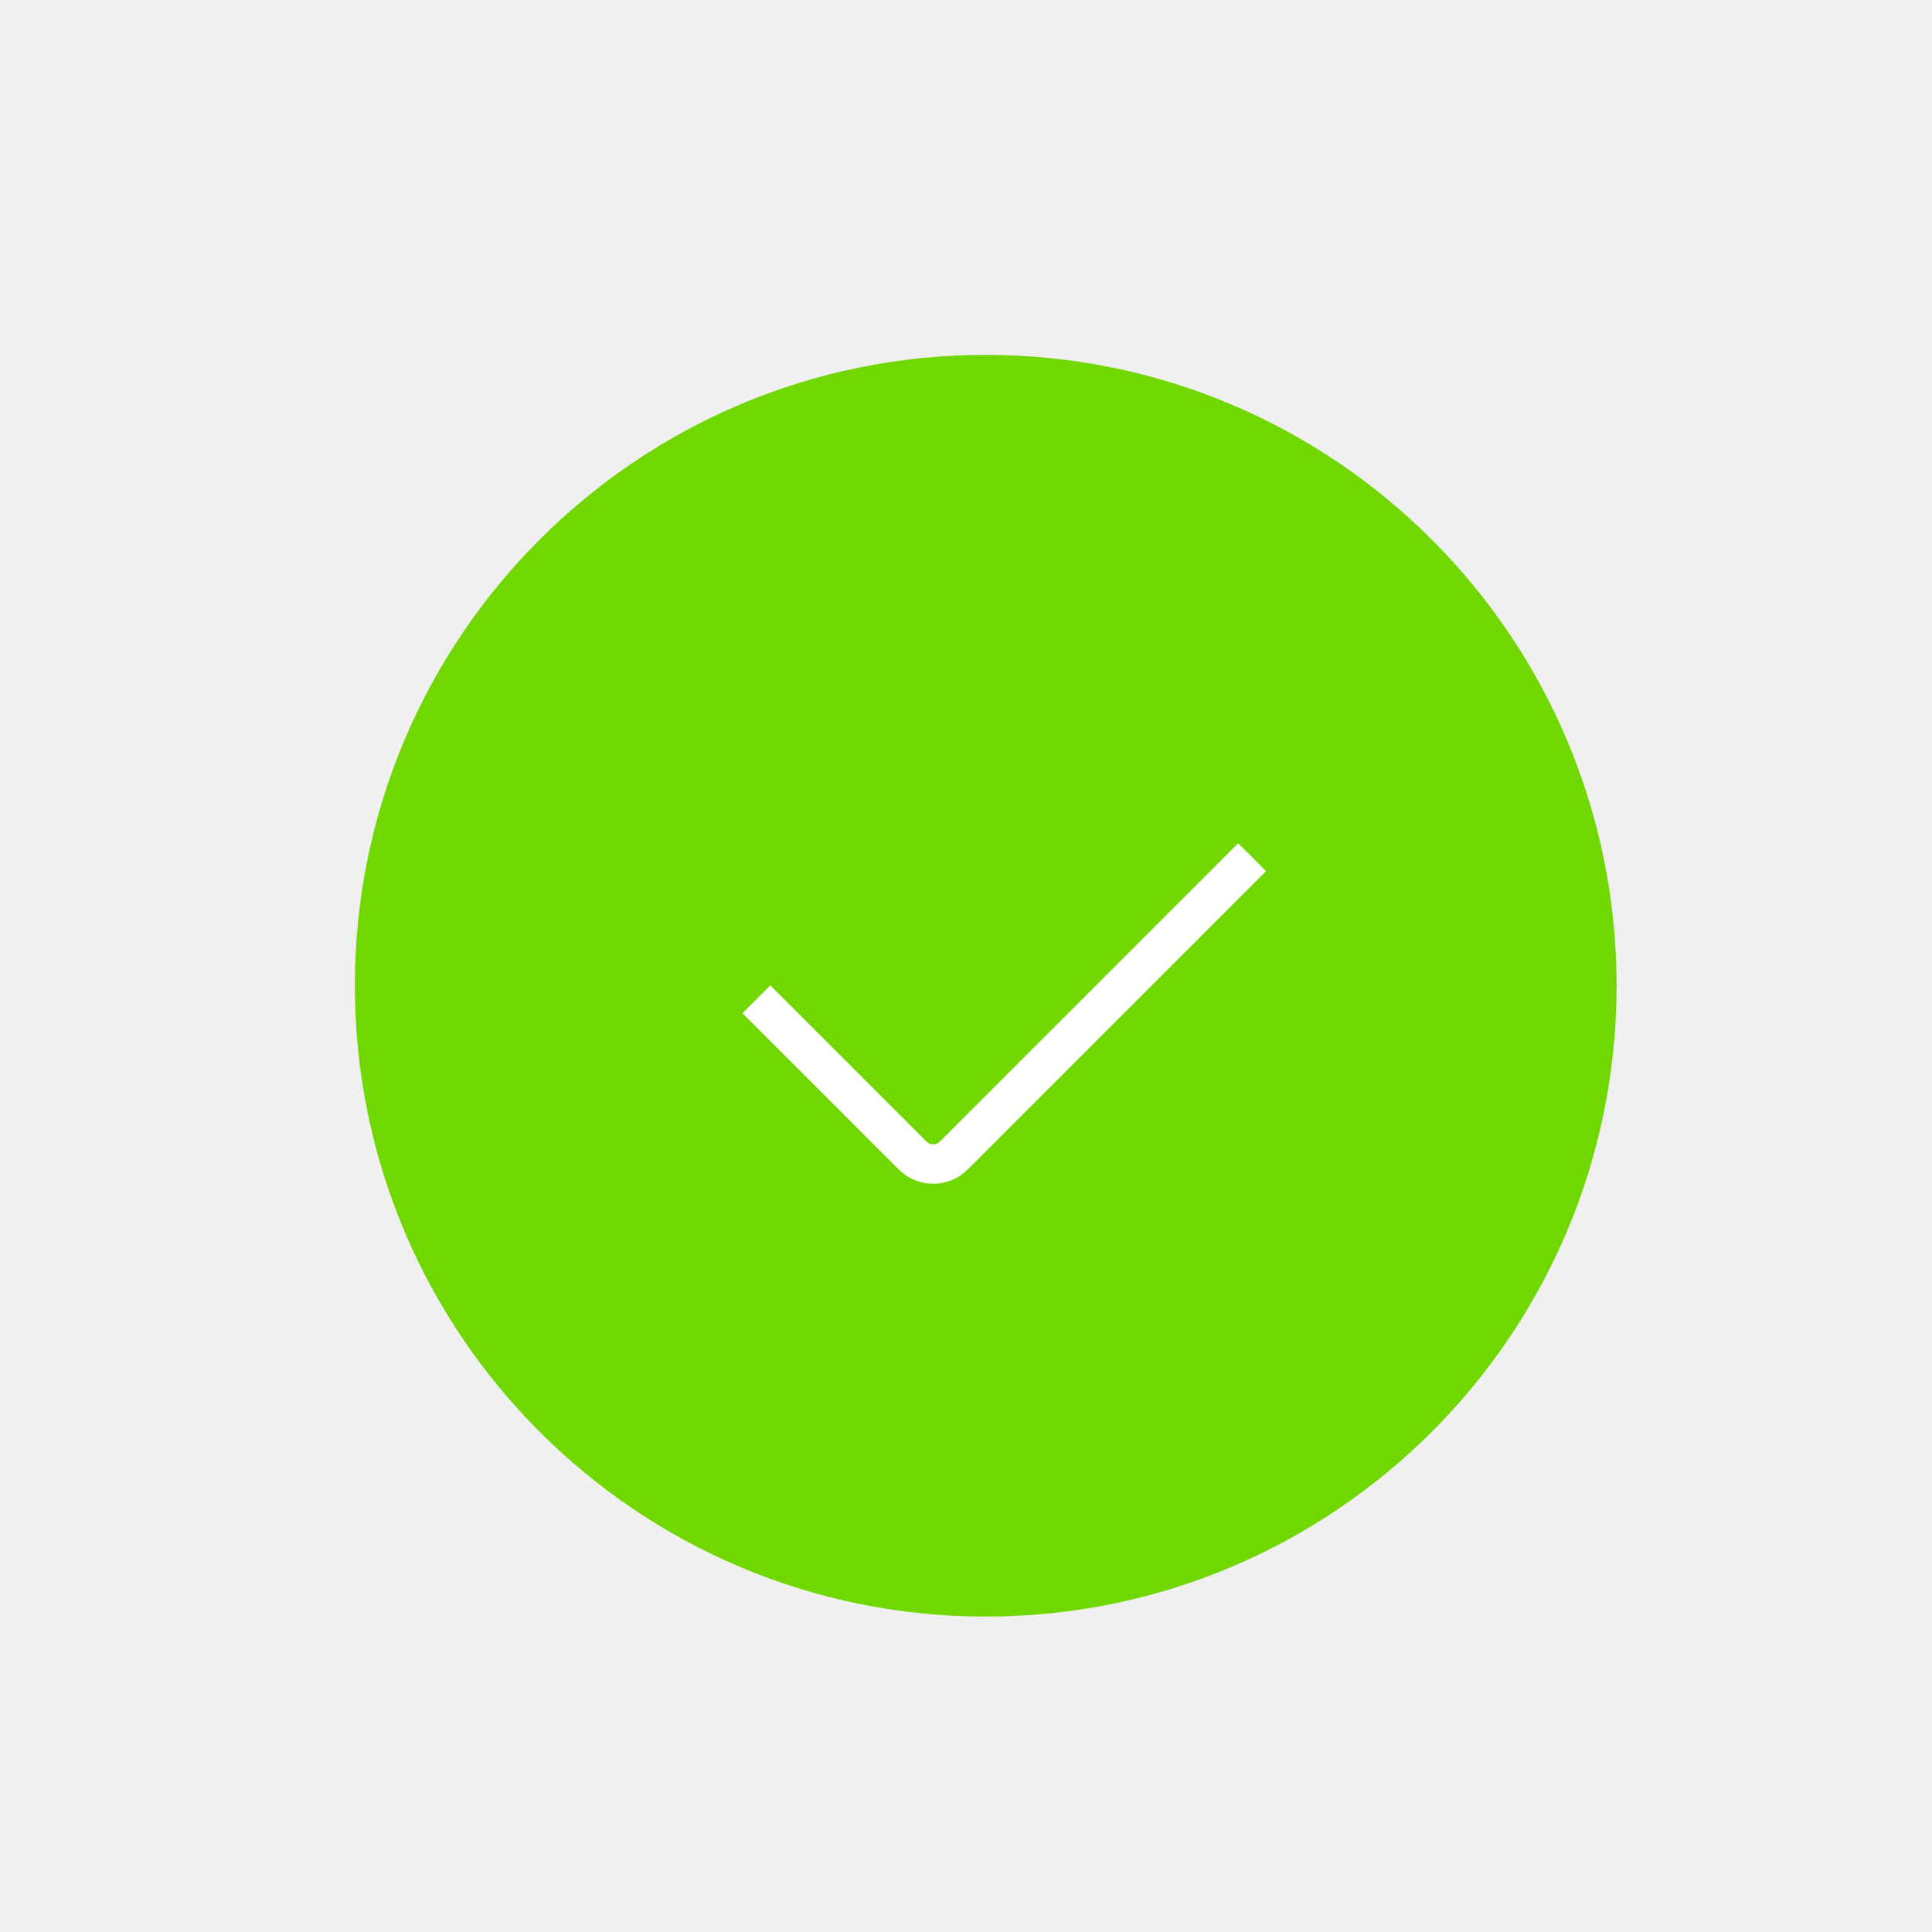
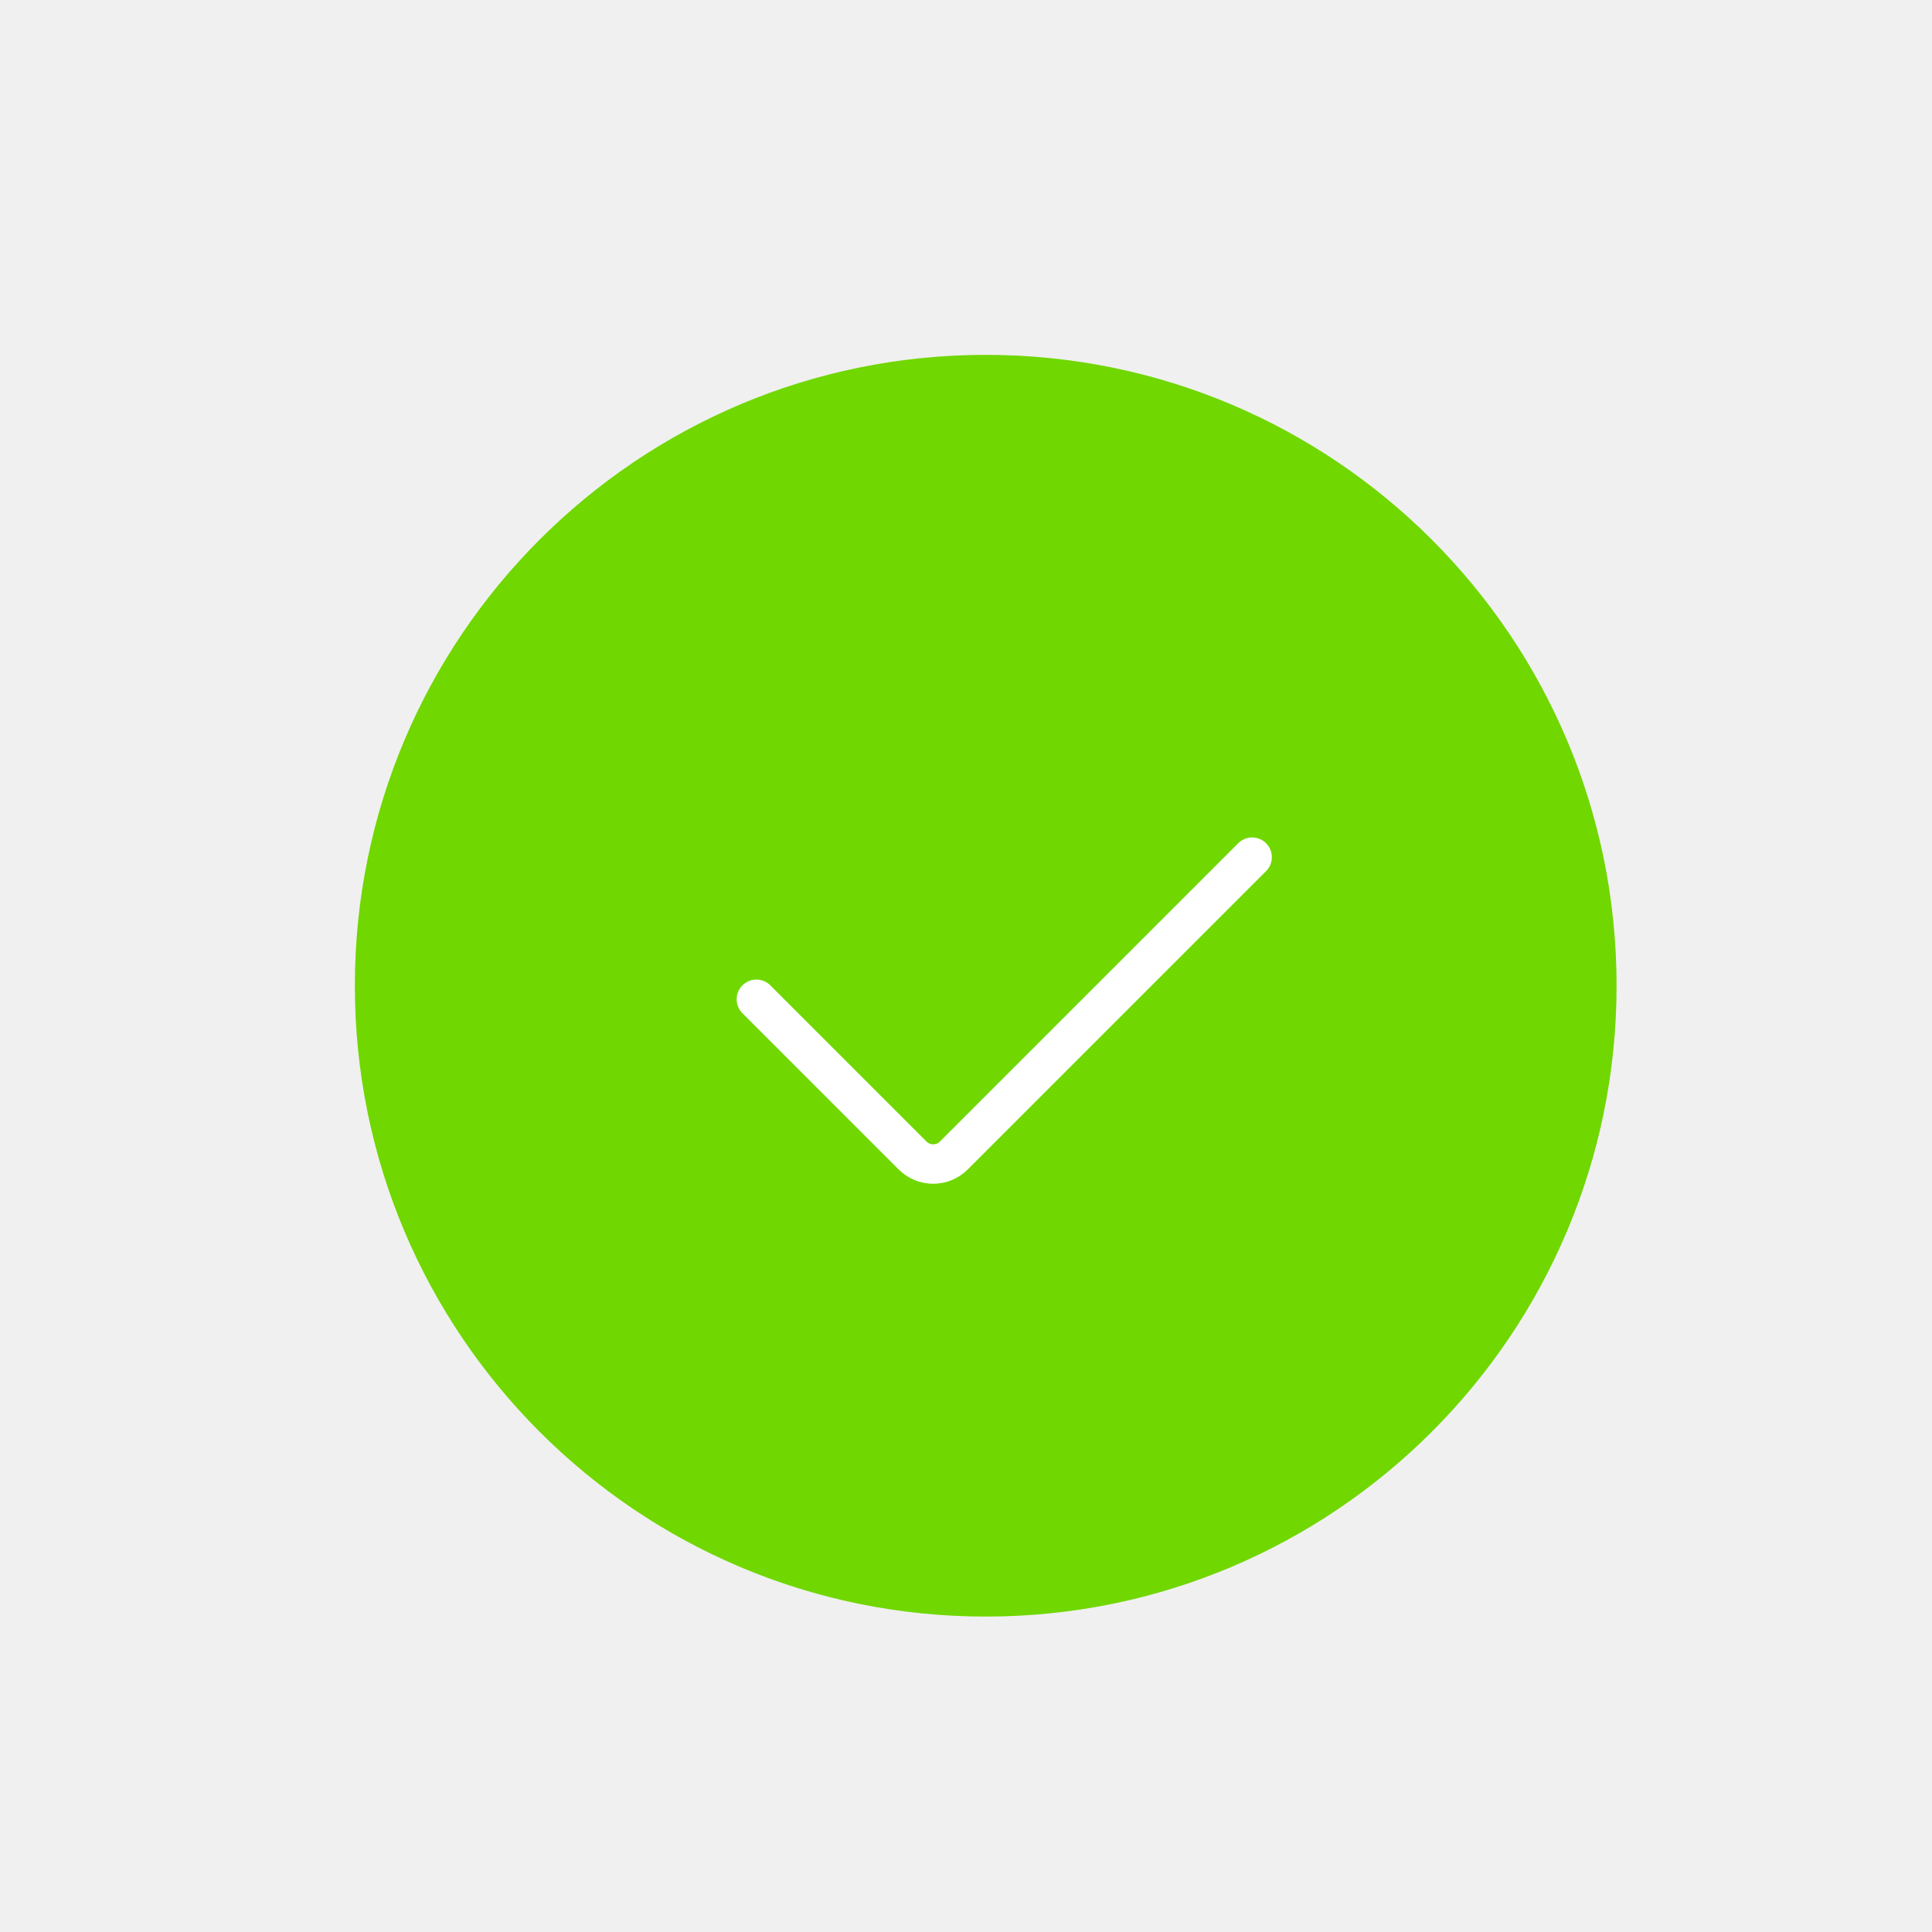
<svg xmlns="http://www.w3.org/2000/svg" width="49" height="49" viewBox="0 0 49 49" version="1.1">
-   <g stroke="none" strokeWidth="1" fill="none" fillRule="evenodd">
-     <g transform="translate(9 9)" fillRule="nonzero">
+   <g stroke="none" strokeWidth="1" fill="none" fill-rule="evenodd">
+     <g transform="translate(9 9)" fill-rule="nonzero">
      <circle fill="#70D700" cx="16" cy="16" r="16" />
-       <path d="M10.183 16.344l3.963 3.963a.739.739 0 0 0 1.044 0l7.567-7.567" stroke="#FFF" strokeWidth="3.324" strokeLinecap="round" />
+       <path d="M10.183 16.344l3.963 3.963a.739.739 0 0 0 1.044 0l7.567-7.567" stroke="#FFF" strokeWidth="3.324" stroke-linecap="round" />
    </g>
  </g>
</svg>
